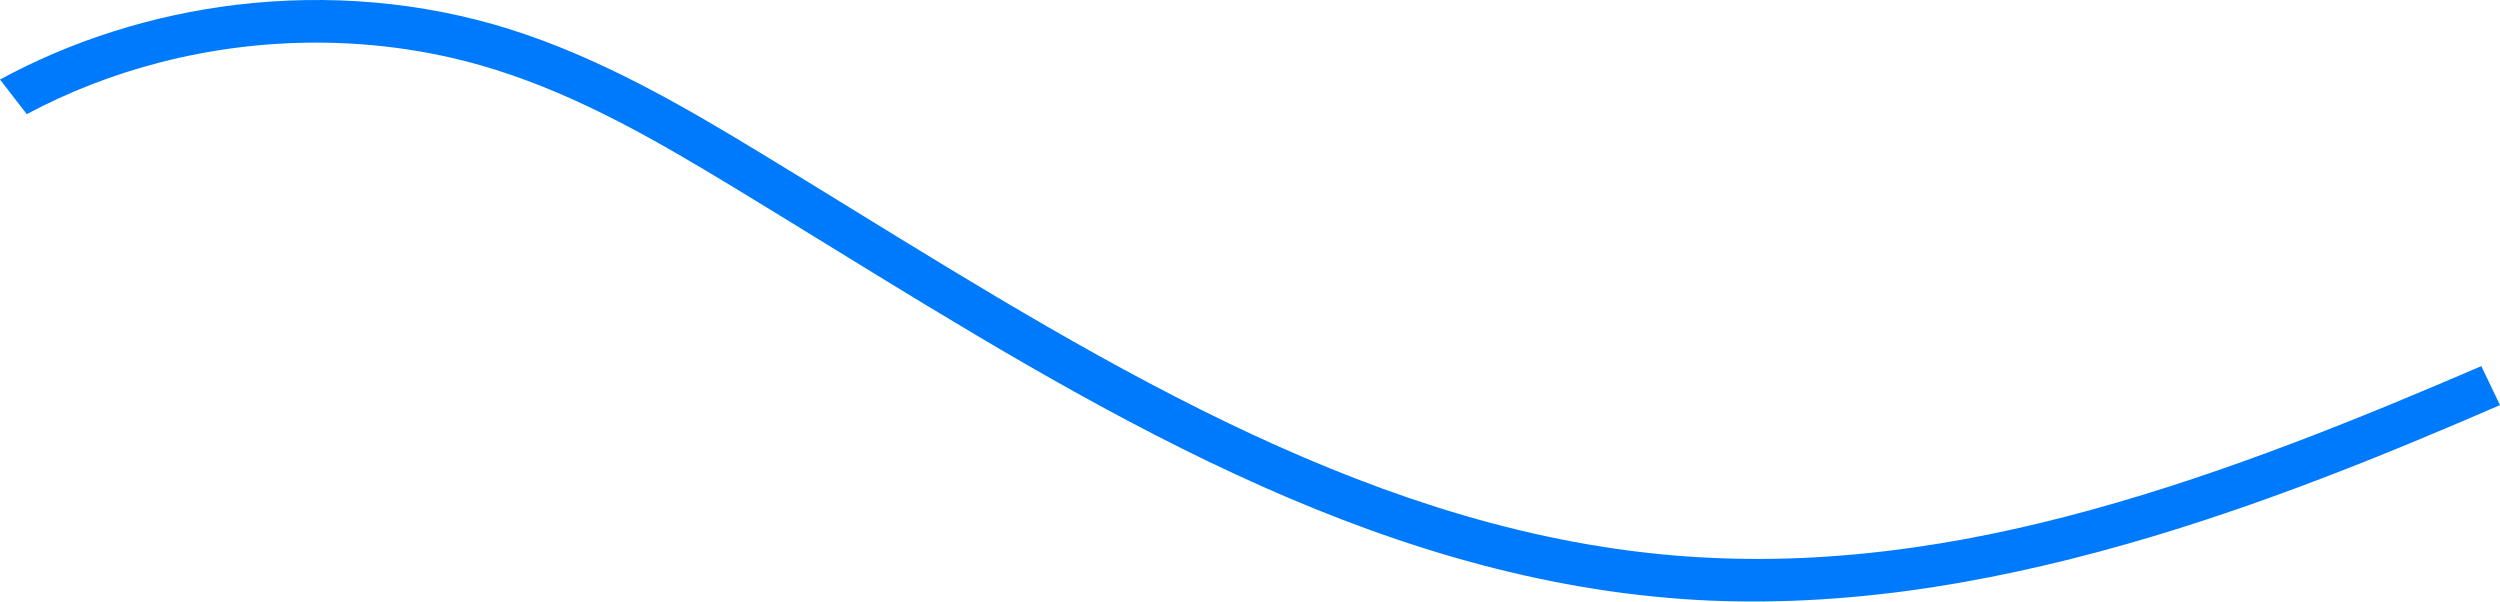
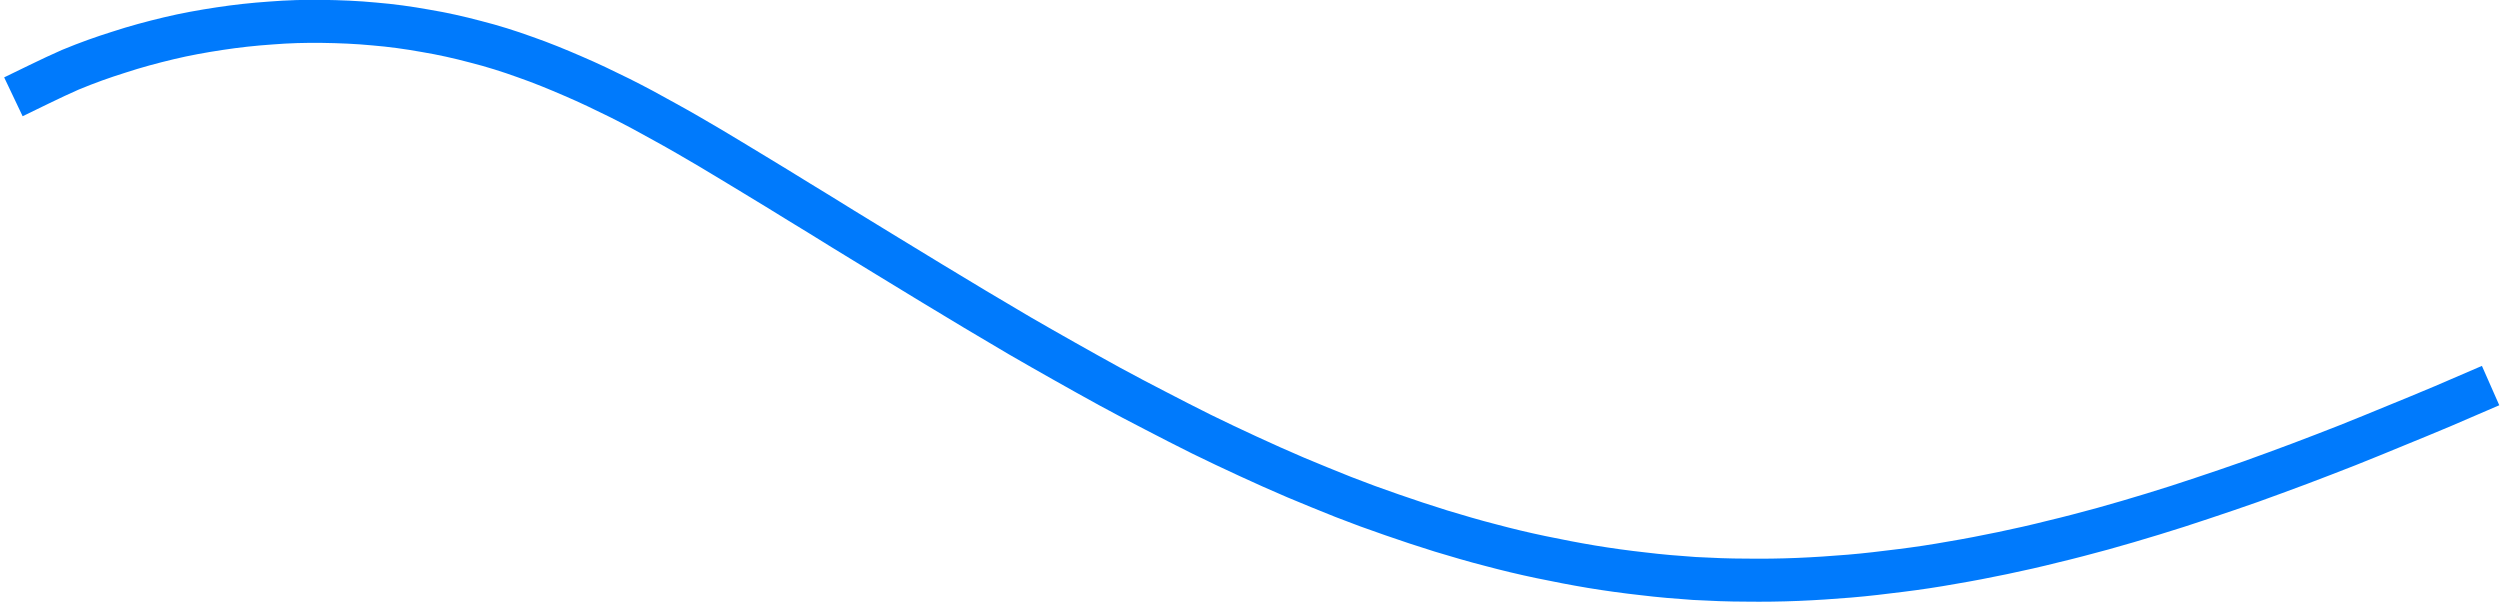
- <svg xmlns="http://www.w3.org/2000/svg" width="1064" height="256" viewBox="0 0 1064 256" fill="none">
-   <path d="M134.498 18.142C160.791 18.142 186.477 22.024 210.842 29.677C247.151 41.088 279.919 60.1 313.077 80.225C326.057 88.107 338.887 96.004 351.294 103.639C464.525 173.317 581.612 245.371 716.281 254.957C746.556 257.112 778.805 255.924 812.131 251.423C841.583 247.447 873.004 240.722 905.517 231.434C961.834 215.349 1014.9 193.679 1064 172.412L1056.04 155.827C1003.75 178.341 947.675 201.097 890.518 216.856C860.179 225.222 832.072 230.931 804.589 234.312C774.526 238.011 746.101 238.825 717.692 236.805C587.848 227.555 472.836 156.779 361.608 88.334L361.564 88.306C349.085 80.627 336.182 72.688 323.29 64.86C290.447 44.923 255.17 24.446 216.793 12.386C198.396 6.603 179.08 2.797 159.384 1.071C139.993 -0.626 120.262 -0.305 100.734 2.023C65.204 6.265 30.515 17.24 0 33.855L11.4 48.585C29.274 39.029 48.487 31.588 68.587 26.441C90.097 20.934 112.273 18.142 134.498 18.142Z" fill="#007AFC" />
+ <svg xmlns="http://www.w3.org/2000/svg" width="1064" height="256" viewBox="0 0 1064 256" fill="none" stroke-linecap="butt">
+   <path class="brand-line" d="M5.7 41.2C9.7 39.3 22.5 32.9 29.9 29.7C37.4 26.6 43.6 24.4 50.6 22.2C57.6 19.9 64.7 18 71.8 16.3C78.9 14.6 86.1 13.3 93.4 12.2C100.6 11.1 107.9 10.3 115.2 9.8C122.6 9.2 129.9 9 137.2 9.1C144.6 9.2 151.9 9.5 159.2 10.2C166.5 10.8 173.8 11.8 181 13.1C188.2 14.3 195.4 15.9 202.5 17.8C209.6 19.6 216.6 21.8 223.5 24.3C230.4 26.7 237.2 29.5 243.9 32.4C250.7 35.3 257.3 38.5 263.8 41.7C270.4 45 276.9 48.5 283.3 52.1C289.7 55.6 296 59.3 302.3 63C308.7 66.8 314.9 70.6 321.2 74.4C327.5 78.2 333.7 82 340 85.9C346.2 89.7 352.5 93.5 358.7 97.4C365 101.2 371.2 105.1 377.5 108.9C383.7 112.7 390 116.5 396.2 120.3C402.5 124.1 408.8 127.9 415.1 131.7C421.4 135.4 427.7 139.2 434 142.9C440.4 146.6 446.7 150.2 453.1 153.8C459.5 157.4 465.9 161 472.3 164.5C478.8 168 485.3 171.5 491.8 174.8C498.3 178.2 504.8 181.5 511.4 184.8C518 188 524.6 191.2 531.2 194.2C537.9 197.3 544.6 200.3 551.4 203.2C558.1 206 564.9 208.8 571.7 211.5C578.6 214.2 585.4 216.7 592.4 219.1C599.3 221.5 606.2 223.8 613.3 226C620.3 228.1 627.3 230.2 634.4 232C641.5 233.9 648.6 235.6 655.8 237.1C663 238.6 670.2 240 677.4 241.2C684.7 242.4 691.9 243.4 699.2 244.2C706.5 245.1 713.8 245.7 721.1 246.2C728.4 246.6 735.8 246.9 743.1 246.9C750.4 247 757.8 246.9 765.1 246.6C772.4 246.3 779.8 245.8 787.1 245.2C794.4 244.6 801.7 243.7 808.9 242.8C816.2 241.9 823.5 240.8 830.7 239.5C837.9 238.3 845.1 236.9 852.3 235.4C859.5 233.9 866.6 232.3 873.7 230.5C880.9 228.8 888 226.9 895 225C902.1 223 909.1 221 916.2 218.8C923.2 216.7 930.2 214.4 937.1 212.1C944.1 209.8 951 207.4 957.9 205C964.8 202.5 971.7 200 978.6 197.4C985.4 194.8 992.3 192.2 999.1 189.5C1005.9 186.8 1012.7 184 1019.5 181.2C1026.3 178.5 1033 175.6 1039.8 172.8C1046.5 169.9 1056.6 165.6 1060 164.1" stroke="#007AFC" stroke-width="18.31" pathLength="100" />
</svg>
